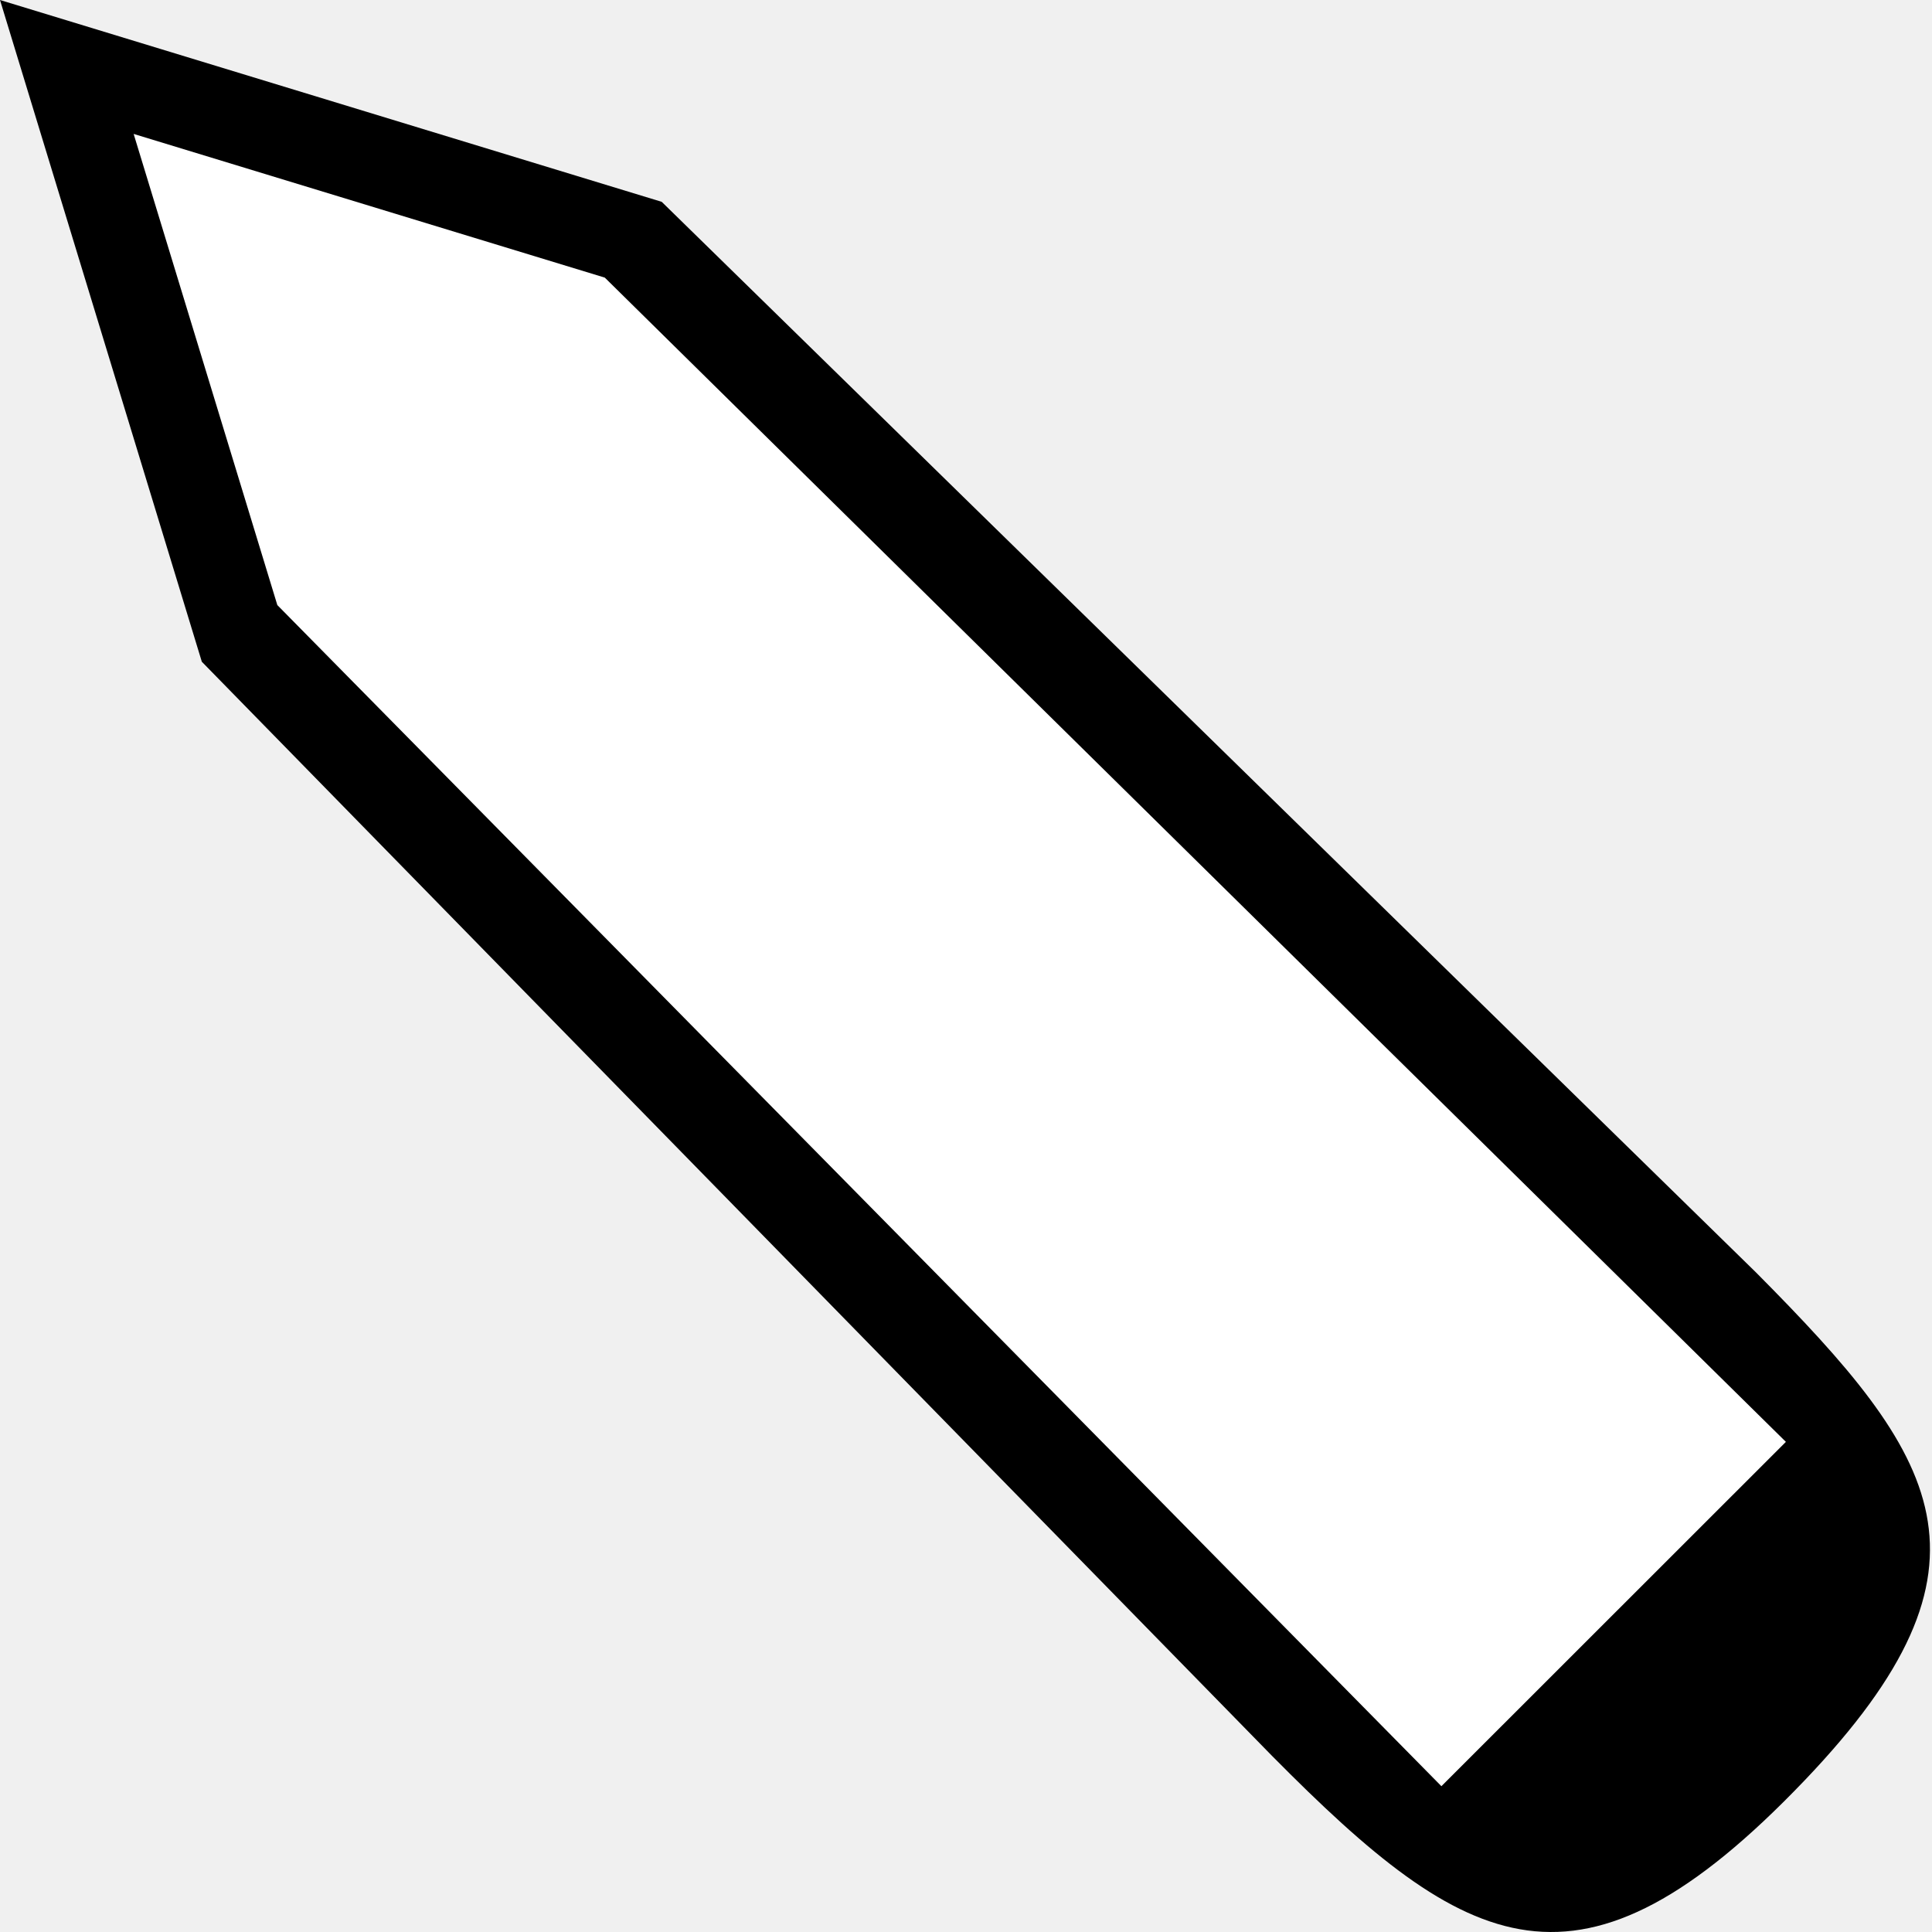
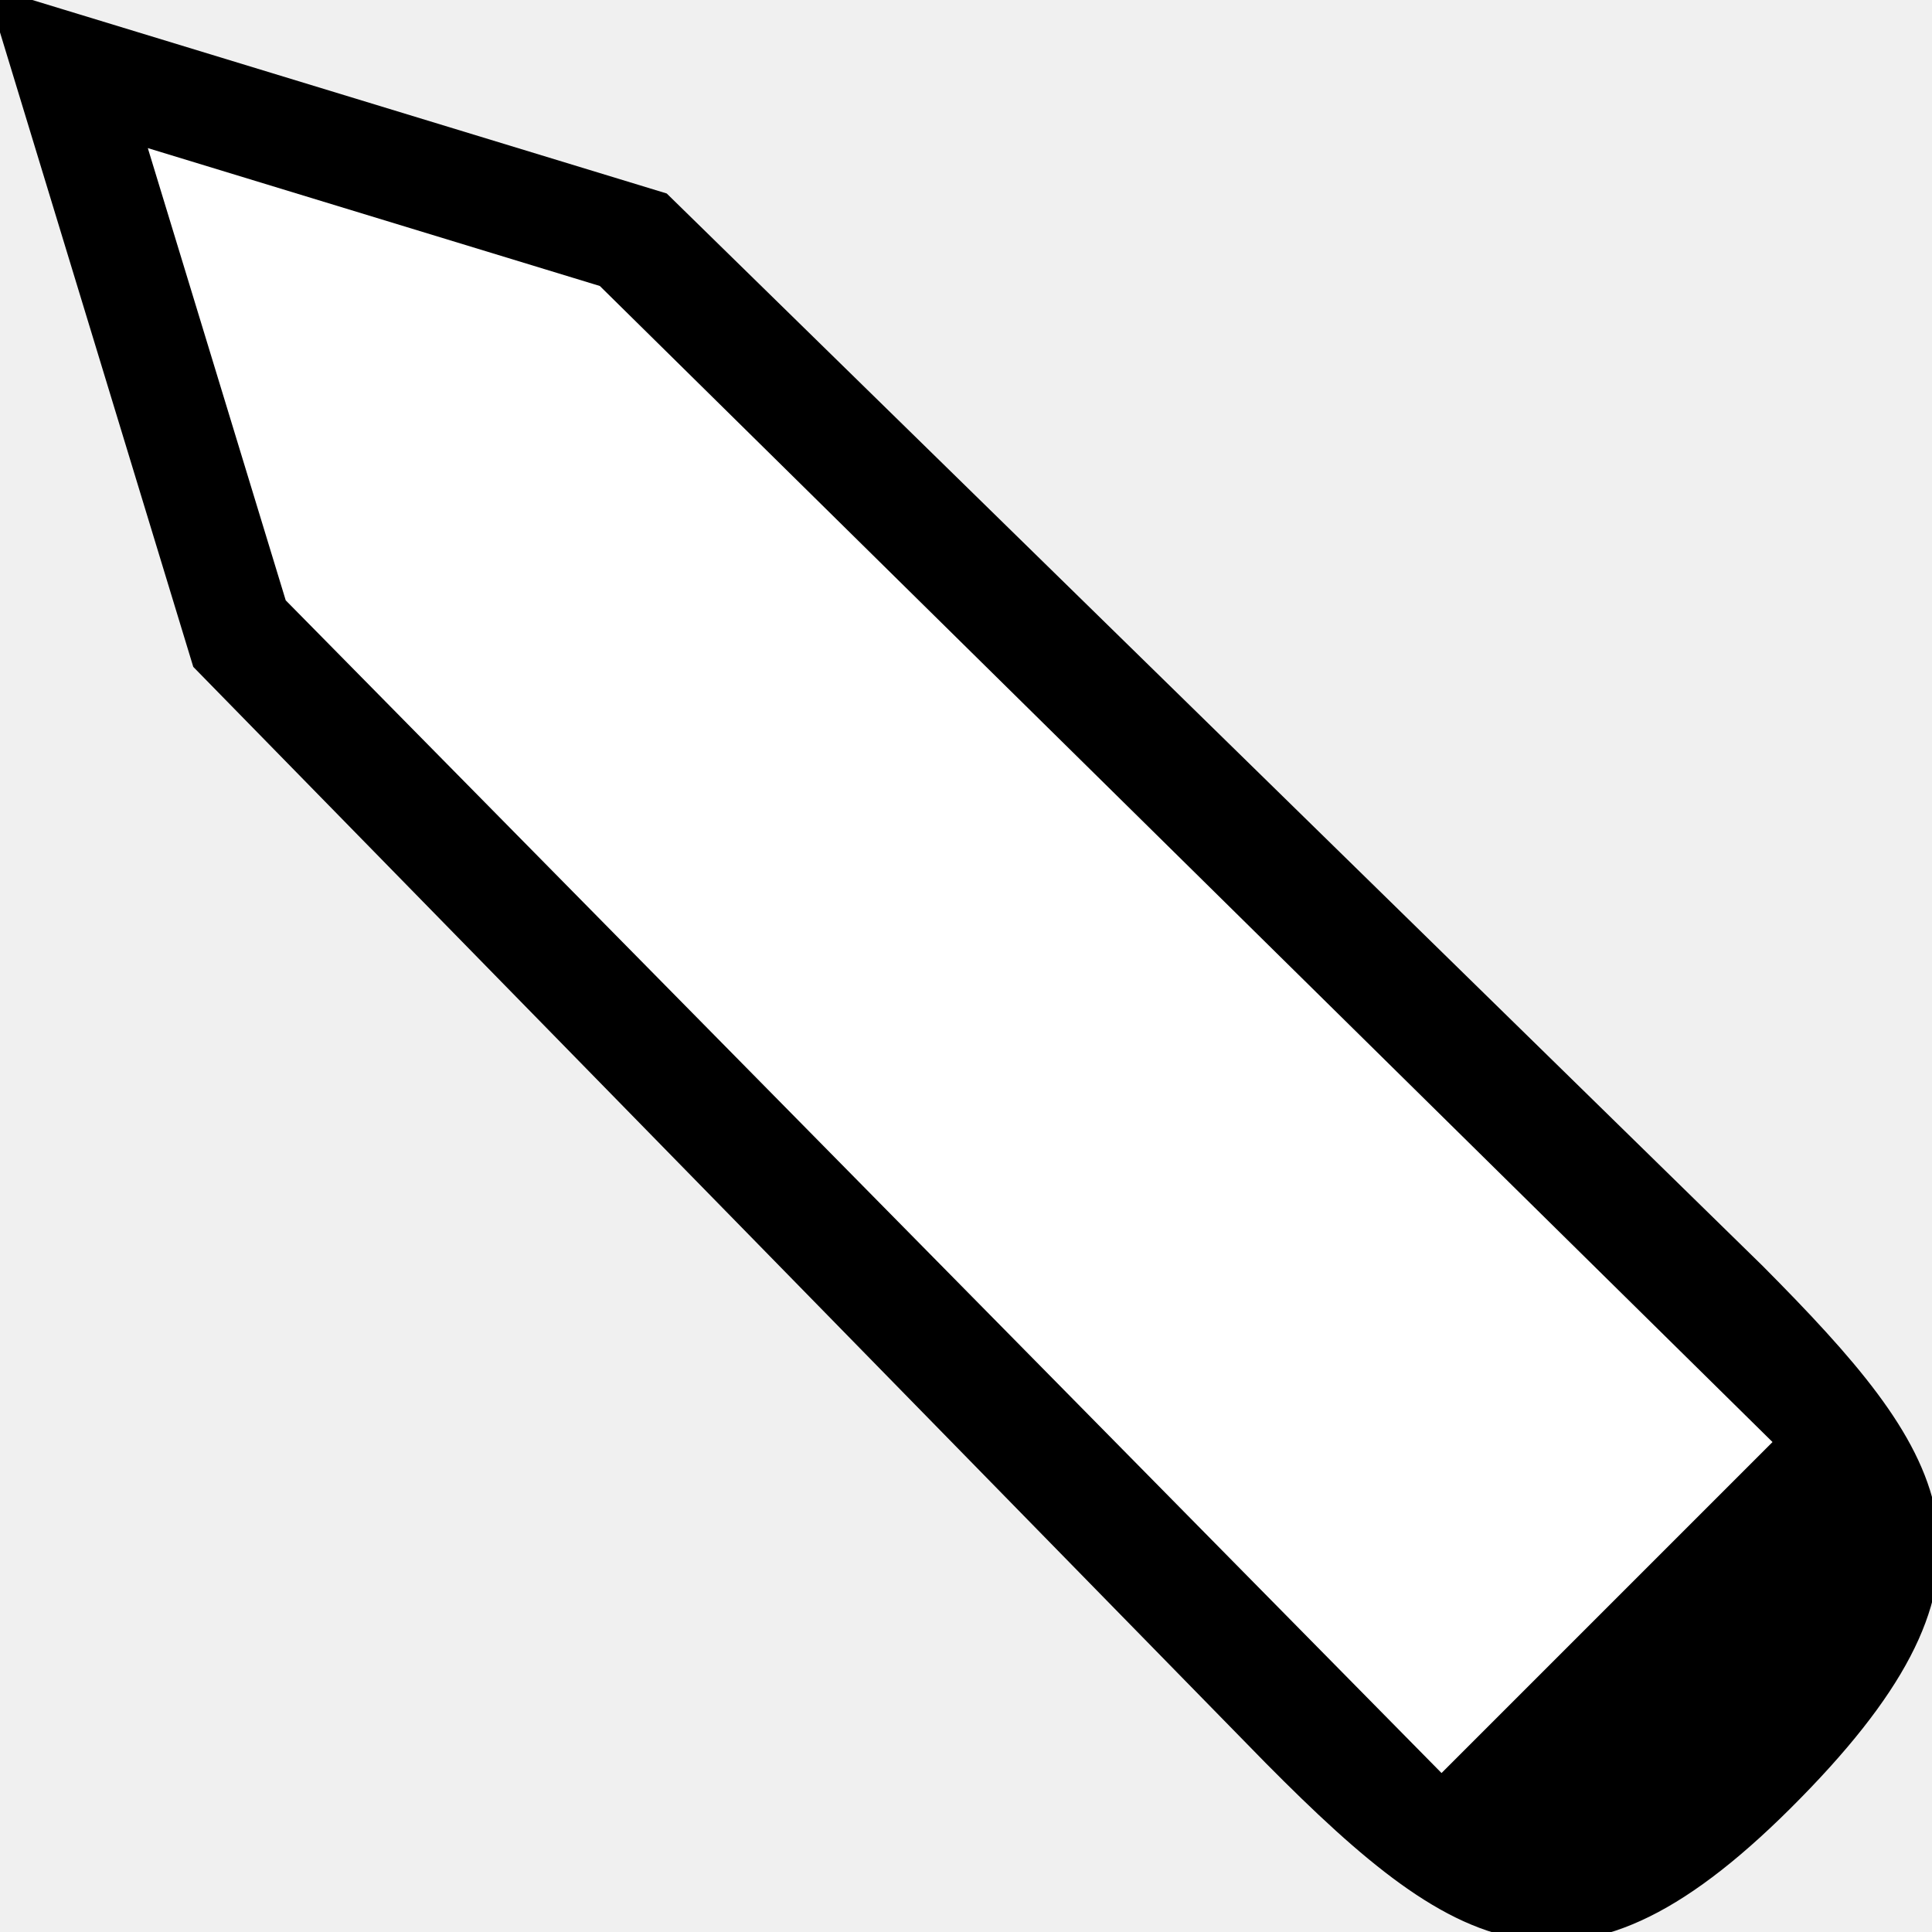
- <svg xmlns="http://www.w3.org/2000/svg" version="1.1" id="svg1" width="75" height="75" viewBox="0 0 75 75" xml:space="preserve">
-   <defs id="defs1" />
-   <path id="Selection" fill="none" stroke="#000000" stroke-width="0.732" d="m 0,0 c 0,0 25.688,7.835 25.688,7.835 0,0 42.484,41.565 42.484,41.565 7.094,7.143 9.92,11.303 1.877,19.721 -8.714,9.119 -13.081,6.709 -20.659,-0.948 0,0 -41.555,-42.484 -41.555,-42.484 z" style="display:inline;fill:#000000;fill-opacity:1;stroke:none;stroke-width:2.968;stroke-dasharray:none;stroke-opacity:1;paint-order:stroke markers fill" />
-   <path id="path6" fill="none" stroke="#000000" stroke-width="0.732" d="M 5.188,5.199 23.478,10.777 69.328,55.973 55.955,69.34 10.766,23.489 Z" style="display:inline;fill:#ffffff;fill-opacity:1;stroke:none;stroke-width:2.113;stroke-dasharray:none;stroke-opacity:1;paint-order:stroke markers fill" />
+ <svg xmlns="http://www.w3.org/2000/svg" width="75" height="75" version="1.2" viewBox="0 0 75 75" baseProfile="tiny-ps">
+   <path d="m0 0 25.69 7.835 42.48 41.57c7.094 7.143 9.92 11.3 1.877 19.72-8.714 9.119-13.08 6.709-20.66-0.949l-41.56-42.48z" stroke="#000" stroke-width=".732" />
+   <path d="m5.188 5.199 18.29 5.579 45.85 45.2-13.37 13.37-45.19-45.85z" fill="#fff" stroke="#000" stroke-width=".732" />
</svg>
